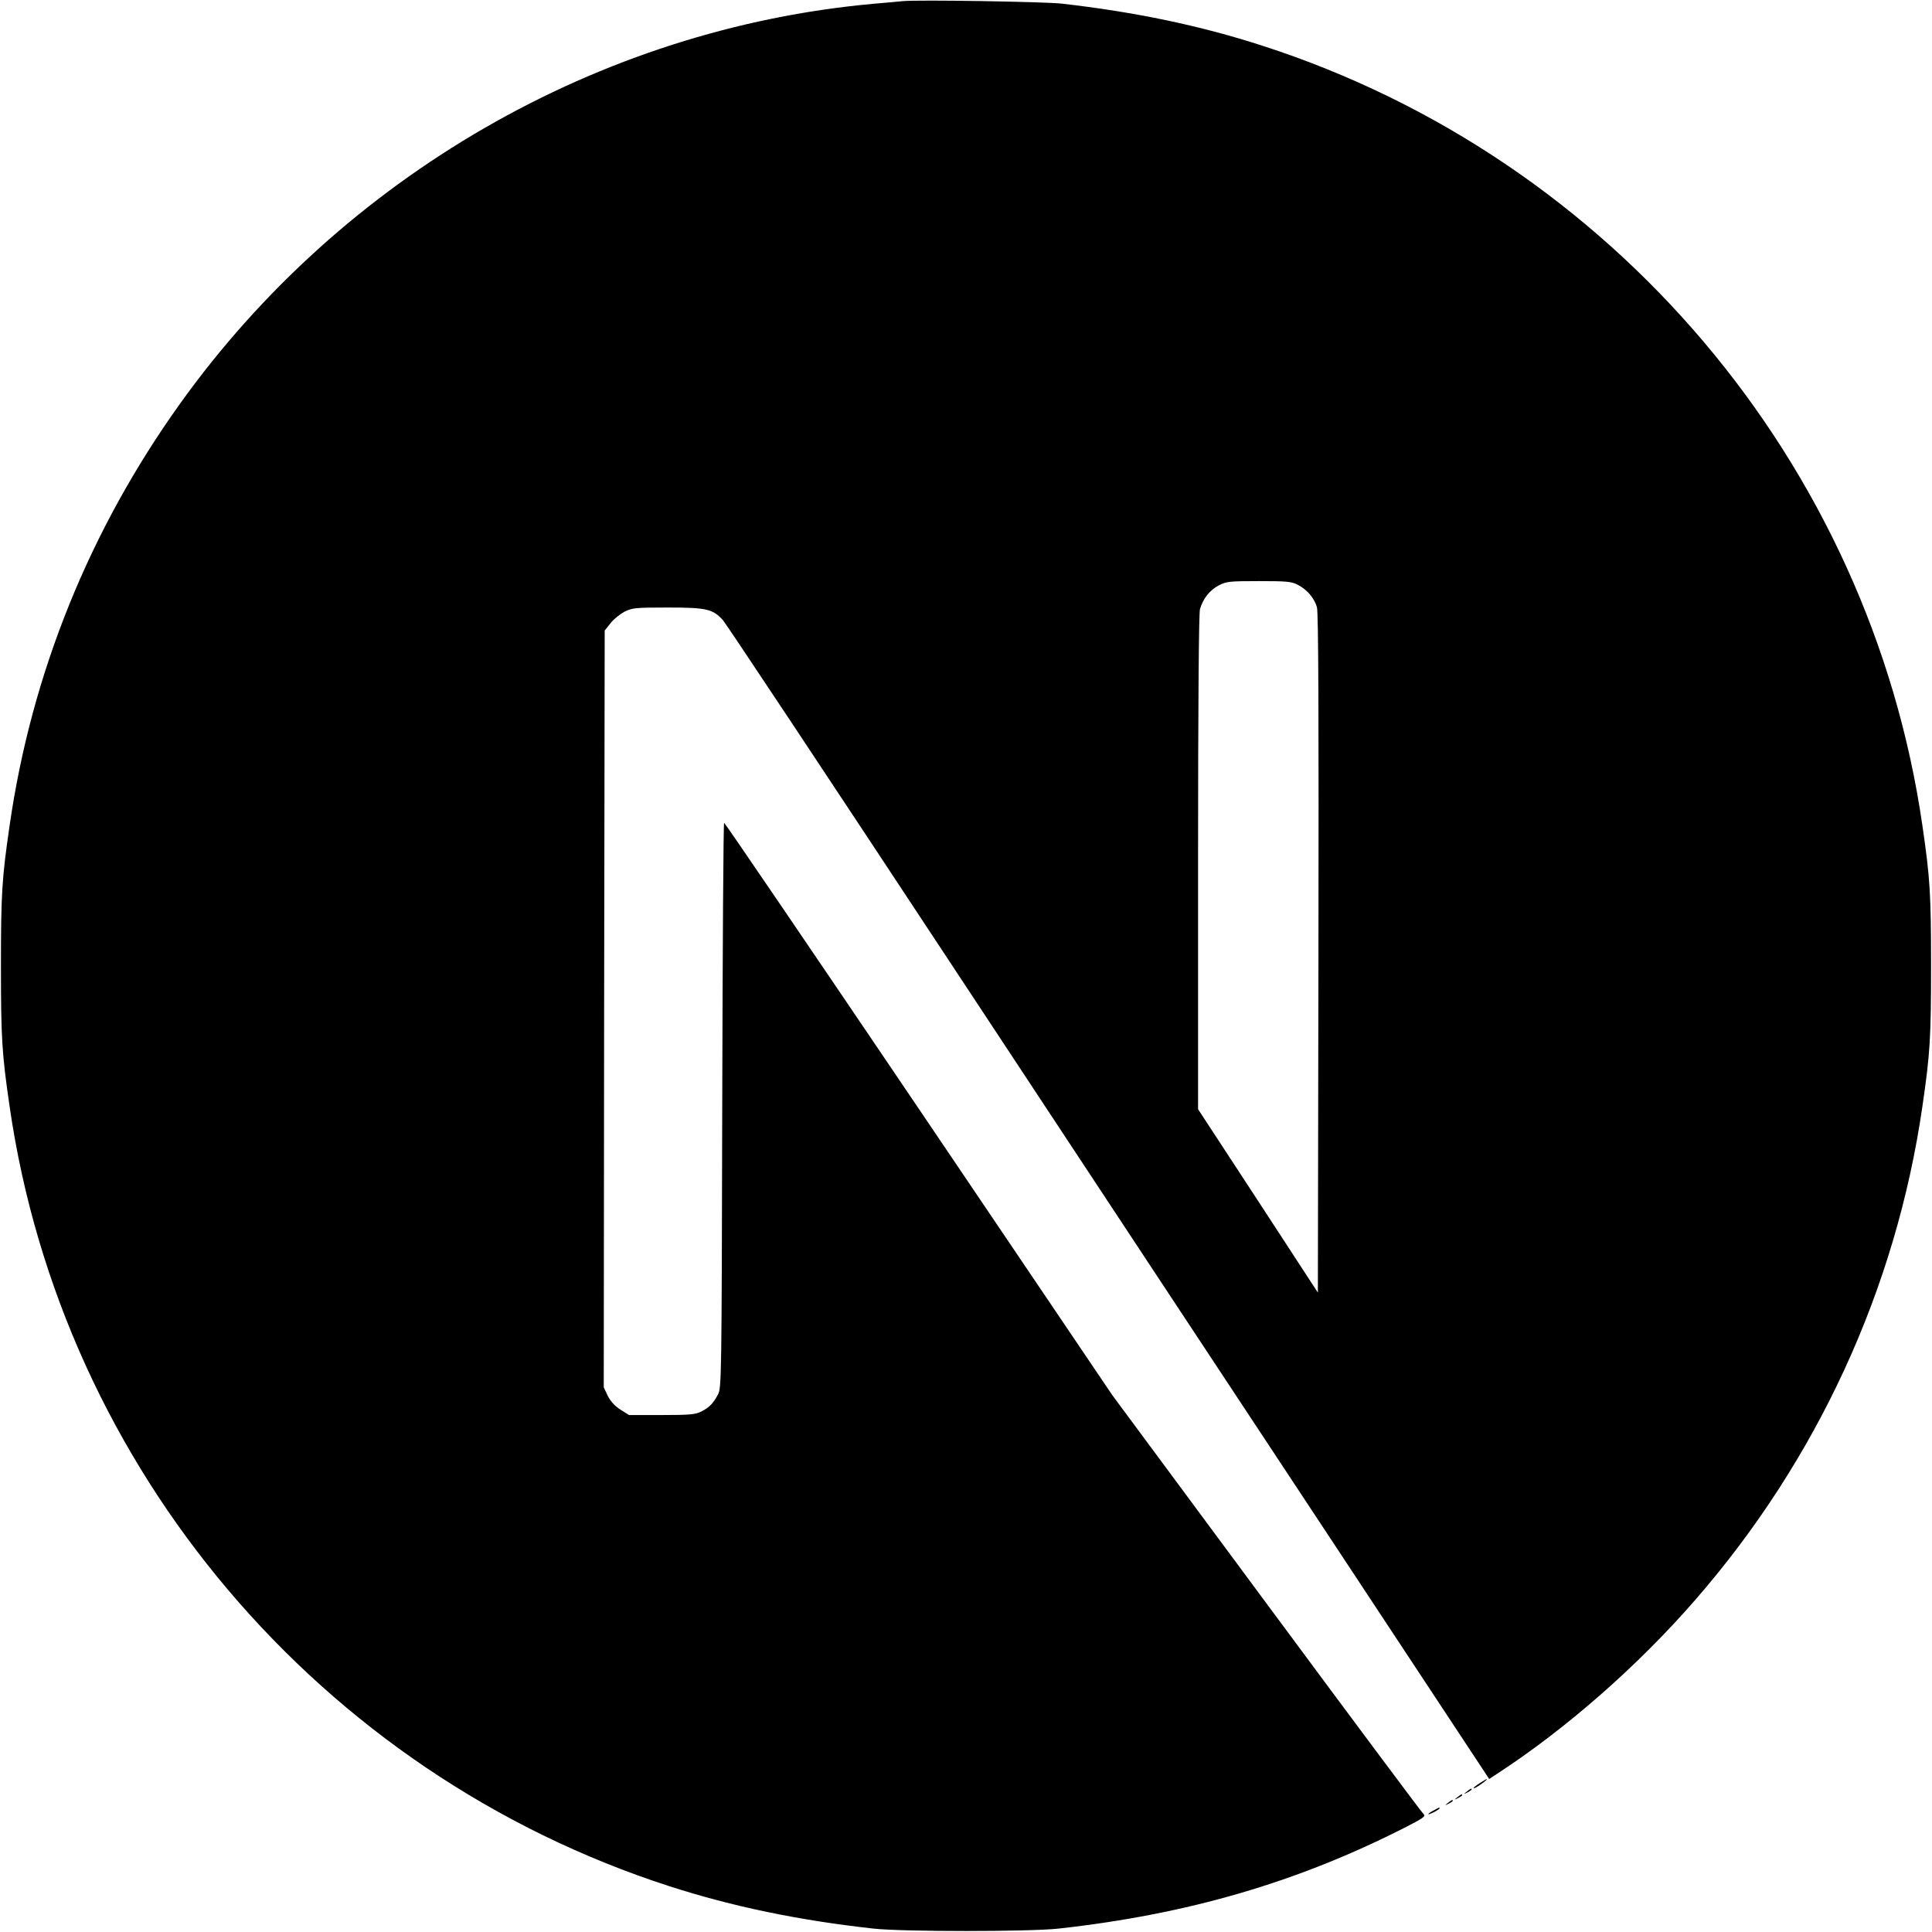
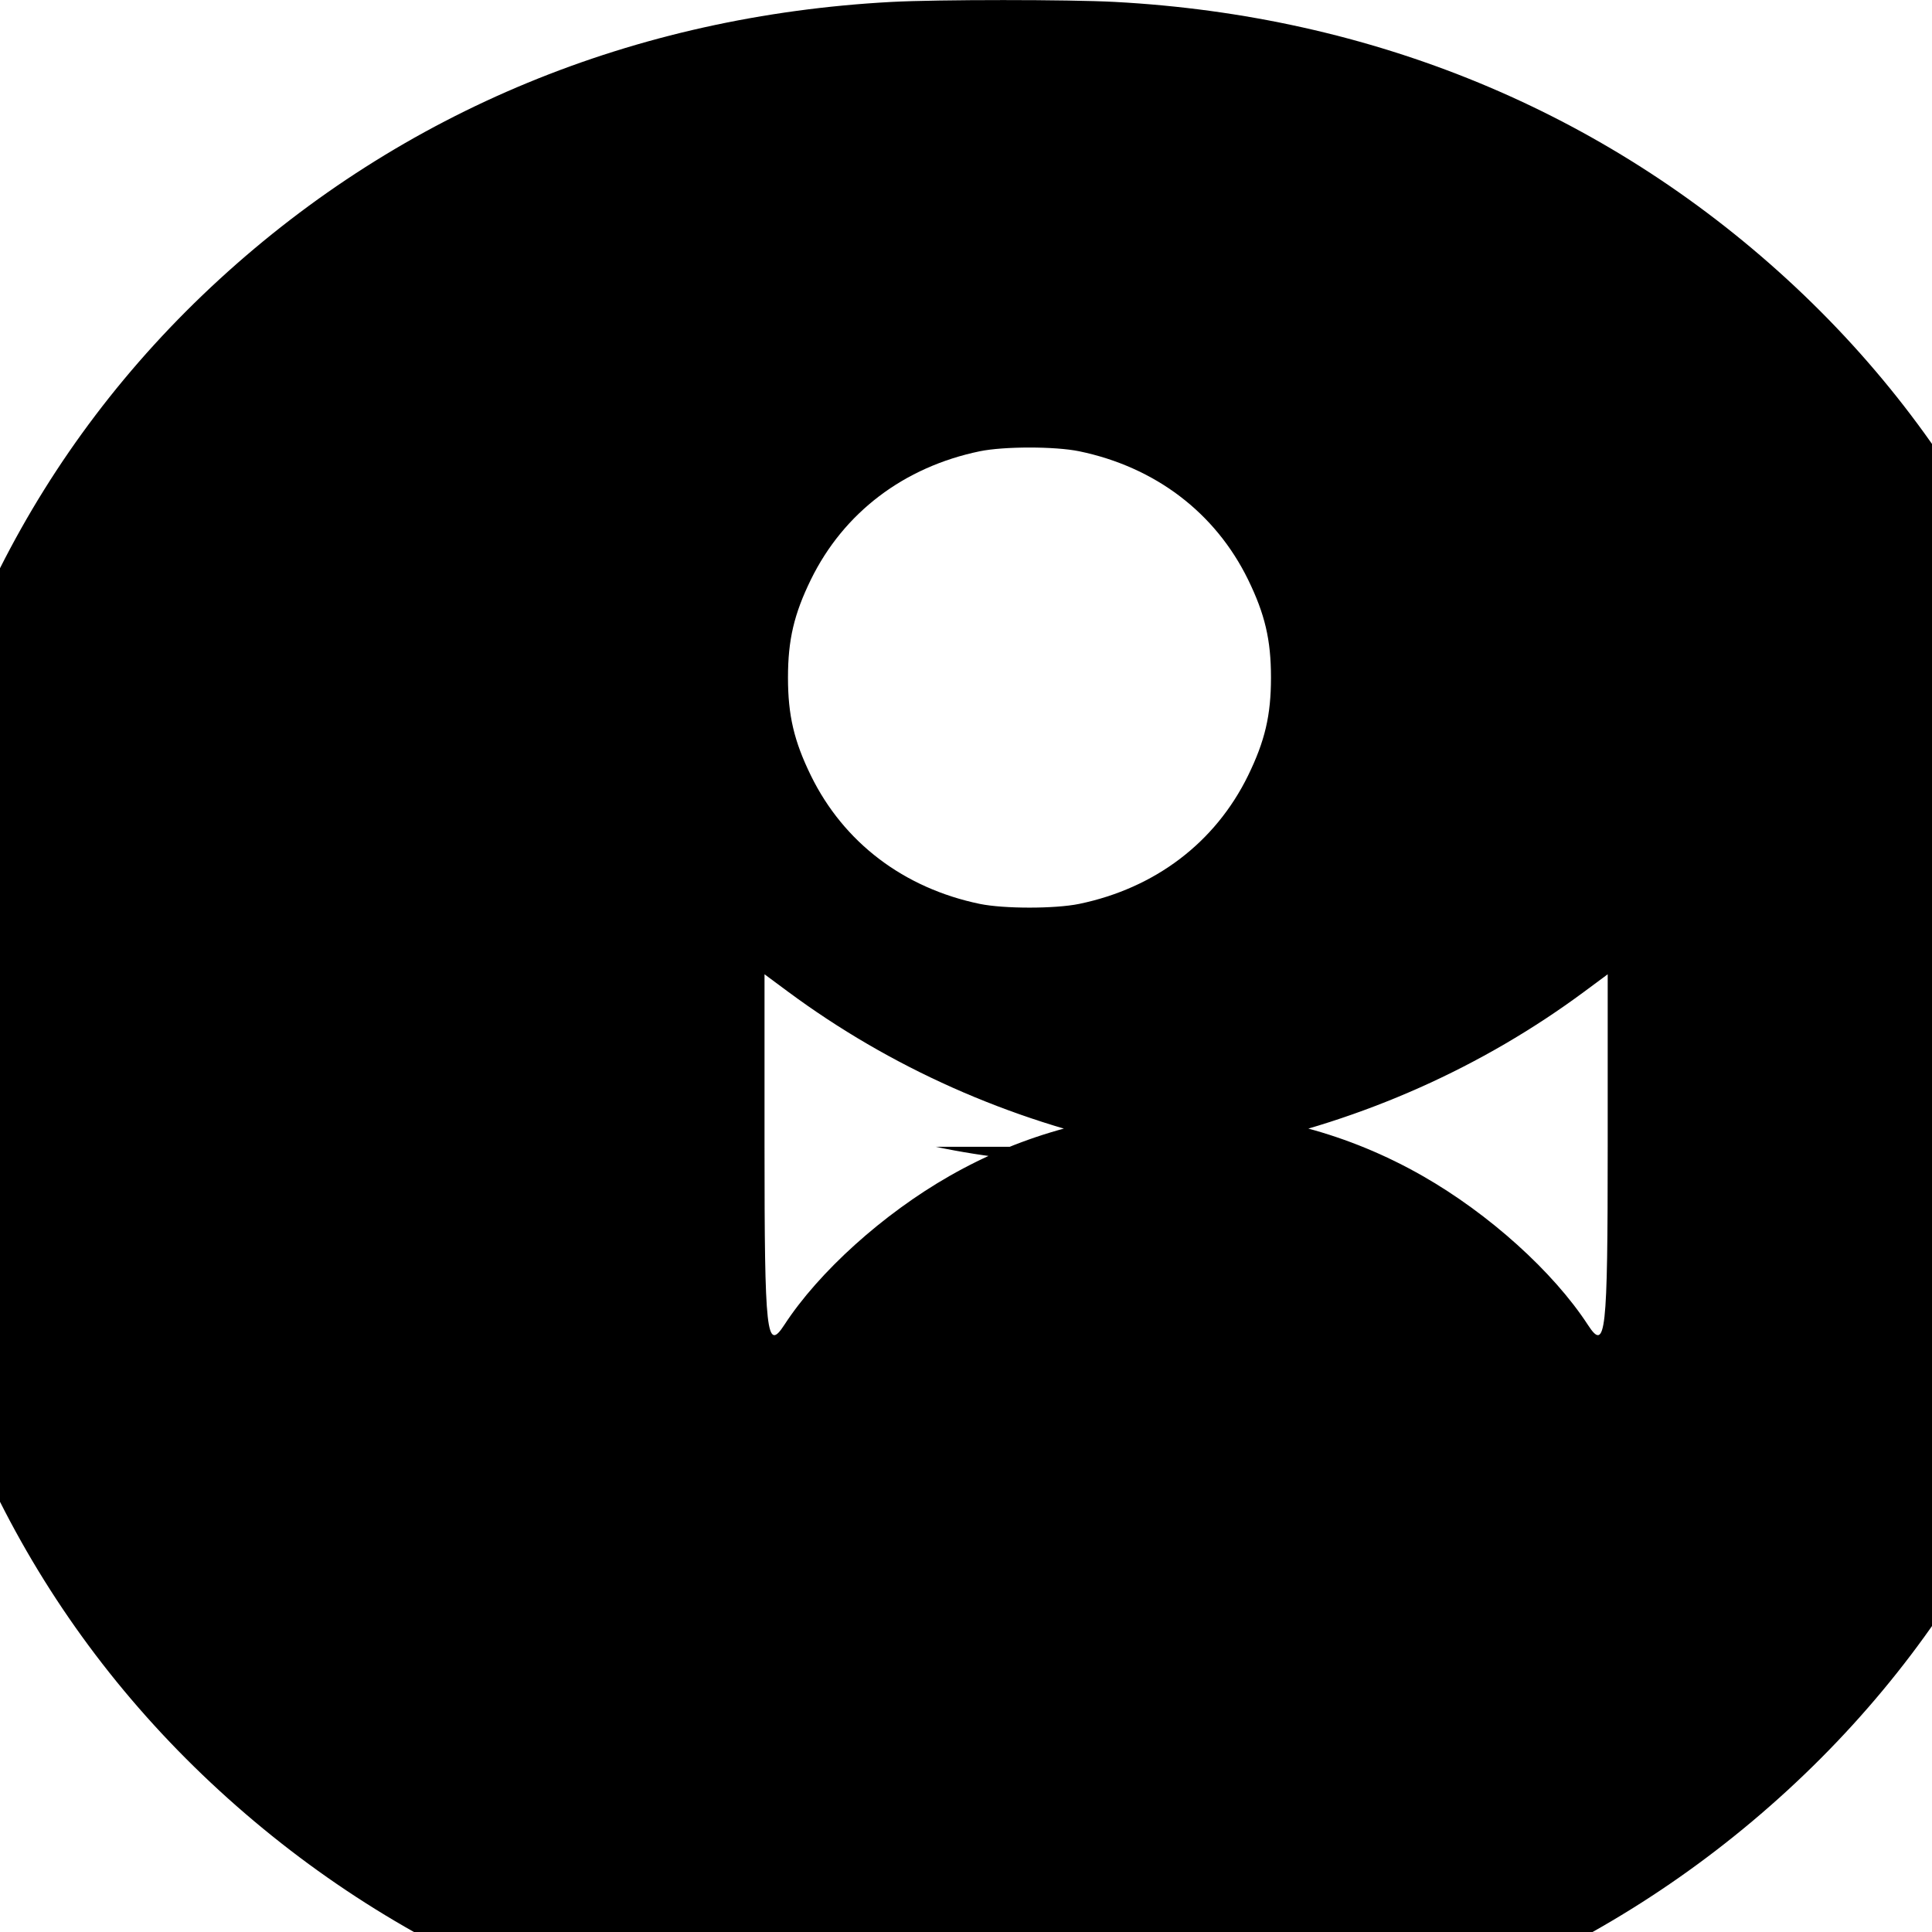
- <svg xmlns="http://www.w3.org/2000/svg" version="1.0" width="1024pt" height="1024pt" viewBox="0 0 1024 1024" preserveAspectRatio="xMidYMid meet">
-   <g transform="translate(0,1024) scale(0.1,-0.1)" fill="#000000" stroke="none">
-     <path d="M4785 10234 c-22 -2 -92 -9 -155 -14 -1453 -131 -2814 -915 -3676 -2120 -480 -670 -787 -1430 -903 -2235 -41 -281 -46 -364 -46 -745 0 -381 5 -464 46 -745 278 -1921 1645 -3535 3499 -4133 332 -107 682 -180 1080 -224 155 -17 825 -17 980 0 687 76 1269 246 1843 539 88 45 105 57 93 67 -8 6 -383 509 -833 1117 l-818 1105 -1025 1517 c-564 834 -1028 1516 -1032 1516 -4 1 -8 -673 -10 -1496 -3 -1441 -4 -1499 -22 -1533 -26 -49 -46 -69 -88 -91 -32 -16 -60 -19 -211 -19 l-173 0 -46 29 c-30 19 -52 44 -67 73 l-21 45 2 2005 3 2006 31 39 c16 21 50 48 74 61 41 20 57 22 230 22 204 0 238 -8 291 -66 15 -16 570 -852 1234 -1859 664 -1007 1572 -2382 2018 -3057 l810 -1227 41 27 c363 236 747 572 1051 922 647 743 1064 1649 1204 2615 41 281 46 364 46 745 0 381 -5 464 -46 745 -278 1921 -1645 3535 -3499 4133 -327 106 -675 179 -1065 223 -96 10 -757 21 -840 13z m2094 -3094 c48 -24 87 -70 101 -118 8 -26 10 -582 8 -1835 l-3 -1798 -317 486 -318 486 0 1307 c0 845 4 1320 10 1343 16 56 51 100 99 126 41 21 56 23 213 23 148 0 174 -2 207 -20z" />
-     <path d="M7843 789 c-35 -22 -46 -37 -15 -20 22 13 58 40 52 41 -3 0 -20 -10 -37 -21z" />
-     <path d="M7774 744 c-18 -14 -18 -15 4 -4 12 6 22 13 22 15 0 8 -5 6 -26 -11z" />
-     <path d="M7724 714 c-18 -14 -18 -15 4 -4 12 6 22 13 22 15 0 8 -5 6 -26 -11z" />
-     <path d="M7674 684 c-18 -14 -18 -15 4 -4 12 6 22 13 22 15 0 8 -5 6 -26 -11z" />
-     <path d="M7598 644 c-38 -20 -36 -28 2 -9 17 9 30 18 30 20 0 7 -1 6 -32 -11z" />
+ <svg xmlns="http://www.w3.org/2000/svg" version="1.0" width="700pt" height="700pt" viewBox="0 0 700 700" preserveAspectRatio="xMidYMid meet">
+   <g transform="translate(0,700) scale(0.1,-0.1)" fill="#000000" stroke="none">
+     <path d="M3230 6993 c-932 -50 -1771 -396 -2435 -1005 -664 -609 -1068 -1412 -1175 -2333 -24 -208 -24 -602 0 -810 107 -921 511 -1724 1175 -2333 664 -609 1503 -955 2435 -1005 208 -11 602 -11 810 0 932 50 1771 396 2435 1005 664 609 1068 1412 1175 2333 24 208 24 602 0 810 -107 921 -511 1724 -1175 2333 -664 609 -1503 955 -2435 1005 -167 9 -643 9 -810 0z m680 -1628 c275 -57 493 -222 612 -465 61 -125 83 -218 83 -355 0 -137 -22 -230 -83 -355 -119 -243 -337 -408 -612 -465 -88 -18 -272 -18 -360 0 -275 57 -493 222 -612 465 -61 125 -83 218 -83 355 0 137 22 230 83 355 119 243 337 408 612 465 88 18 272 18 360 0z m-520 -2520 c369 -77 719 -77 1088 0 462 96 892 288 1262 562 l85 63 0 -622 c0 -685 -7 -748 -72 -648 -125 192 -358 402 -598 539 -539 308 -1176 308 -1715 0 -240 -137 -473 -347 -598 -539 -65 -100 -72 -37 -72 648 l0 622 85 -63 c370 -274 800 -466 1262 -562z" />
  </g>
</svg>
